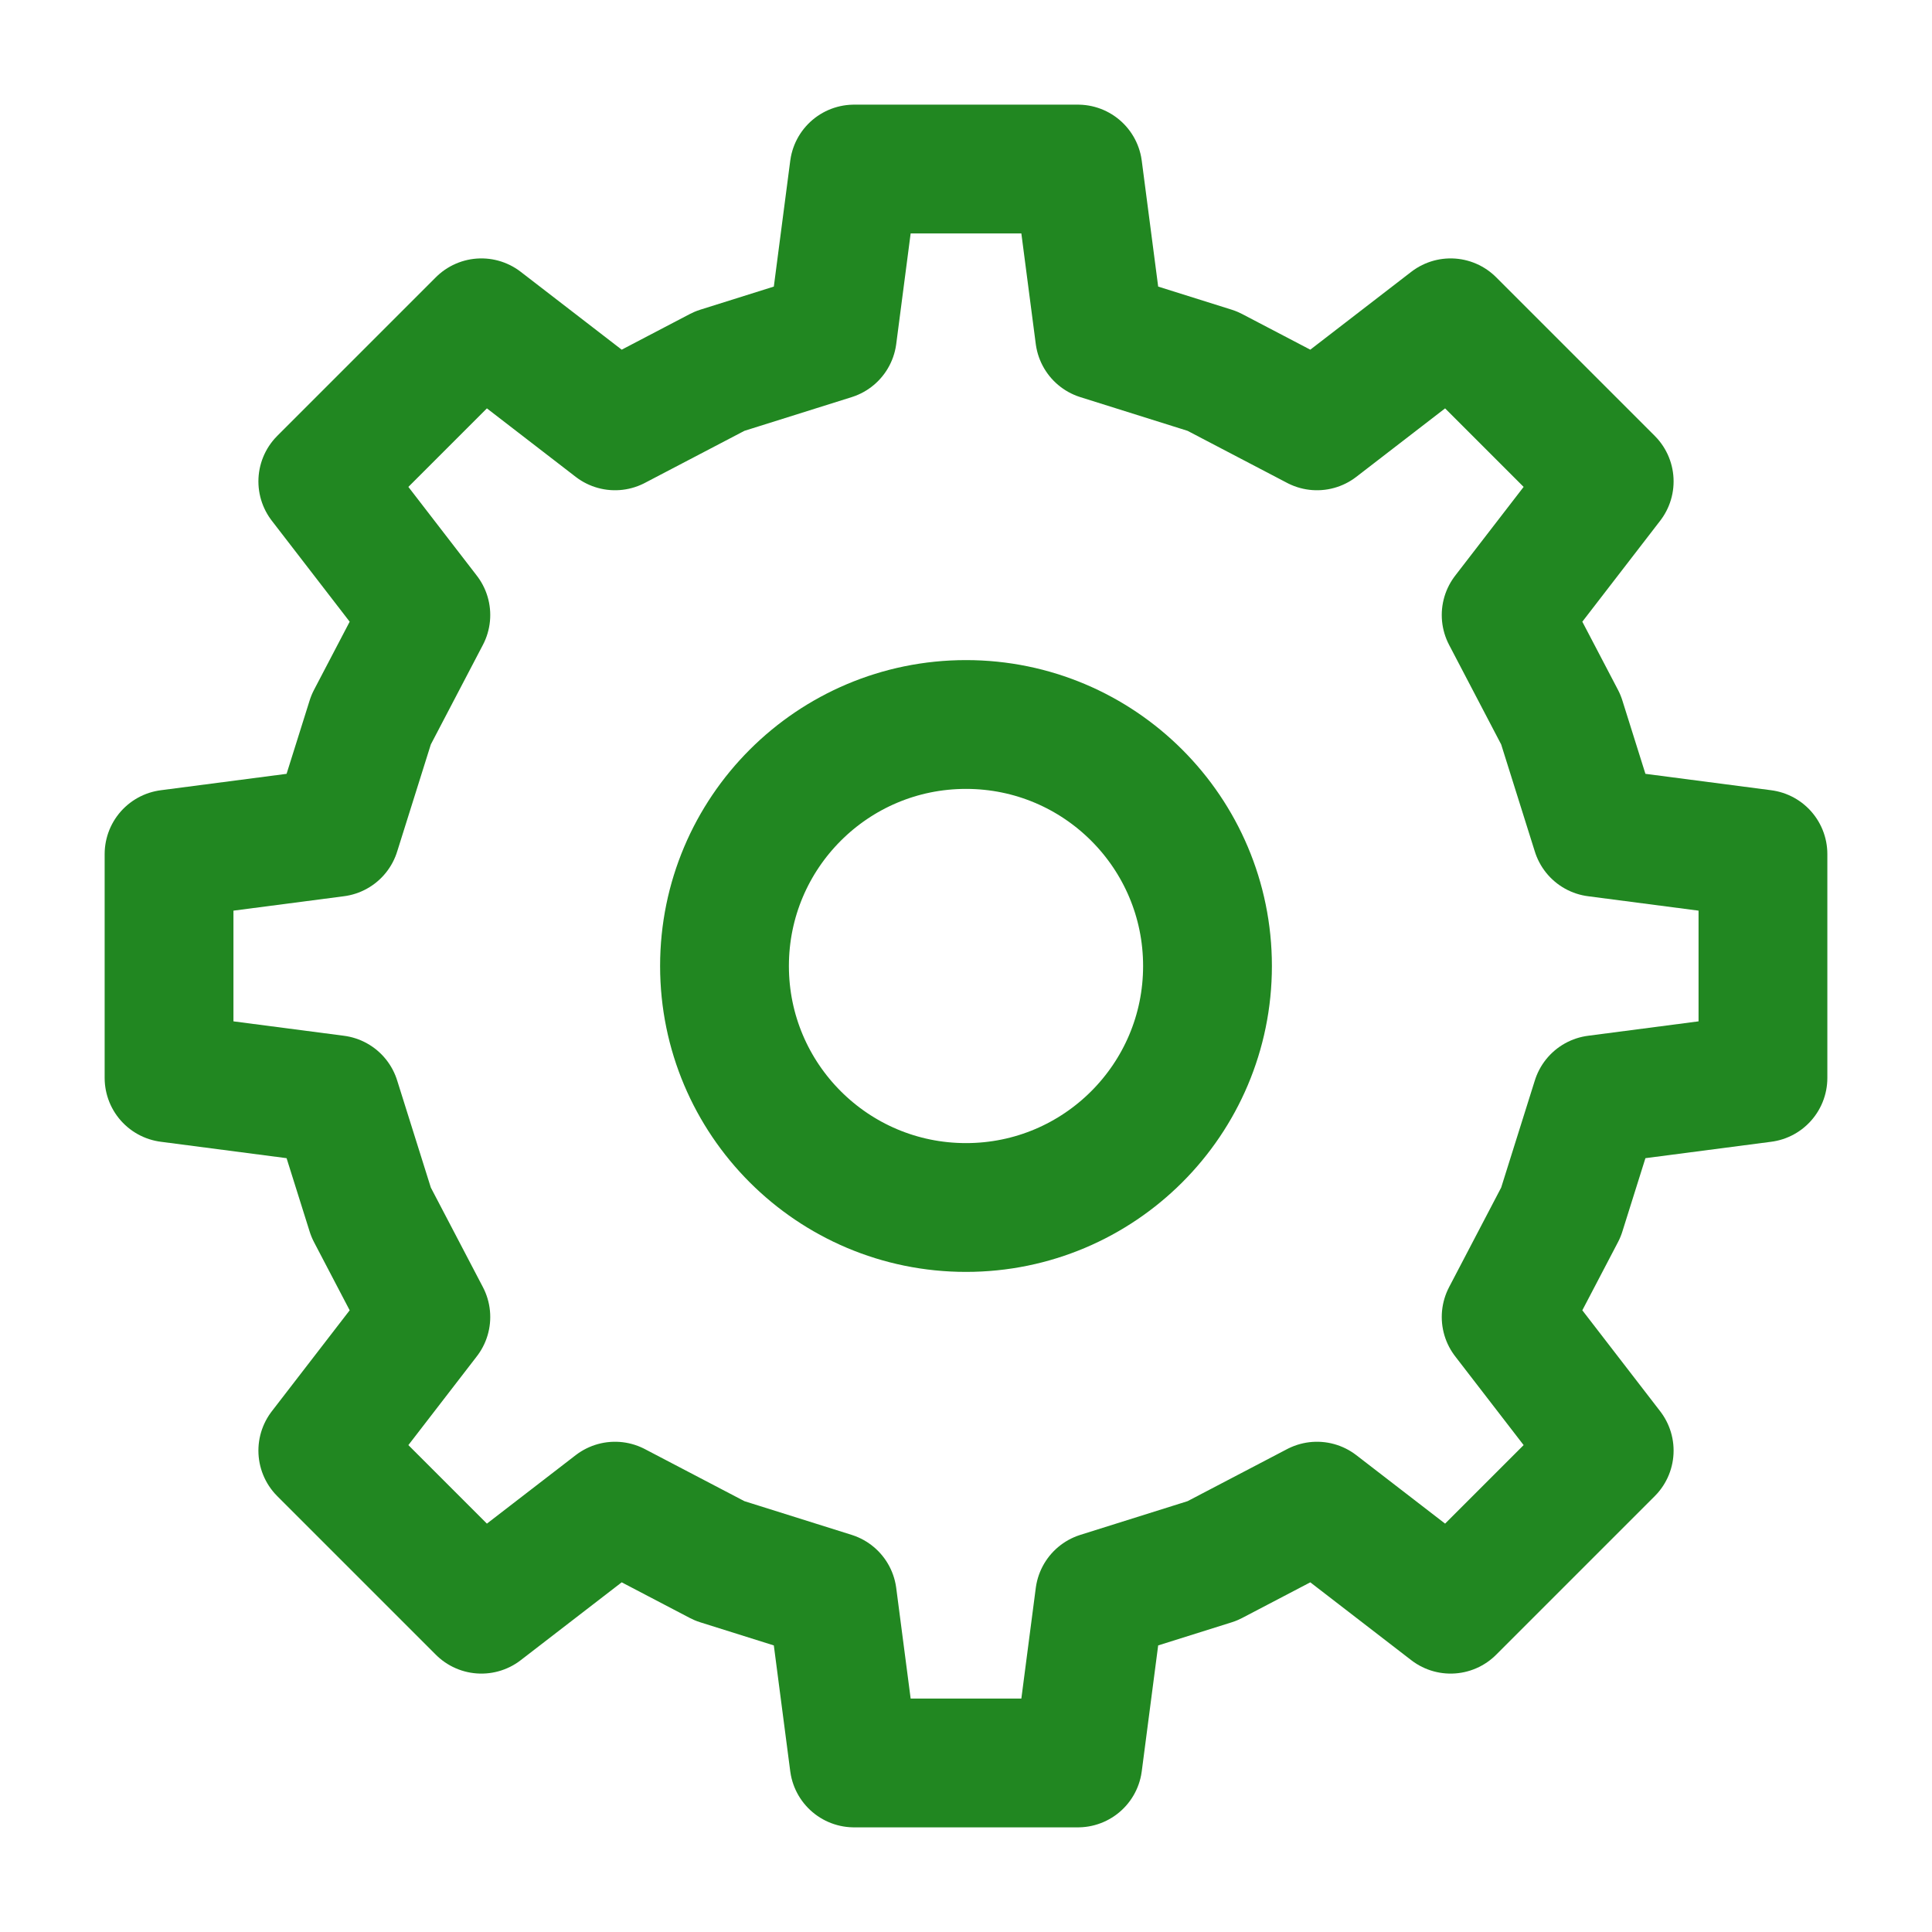
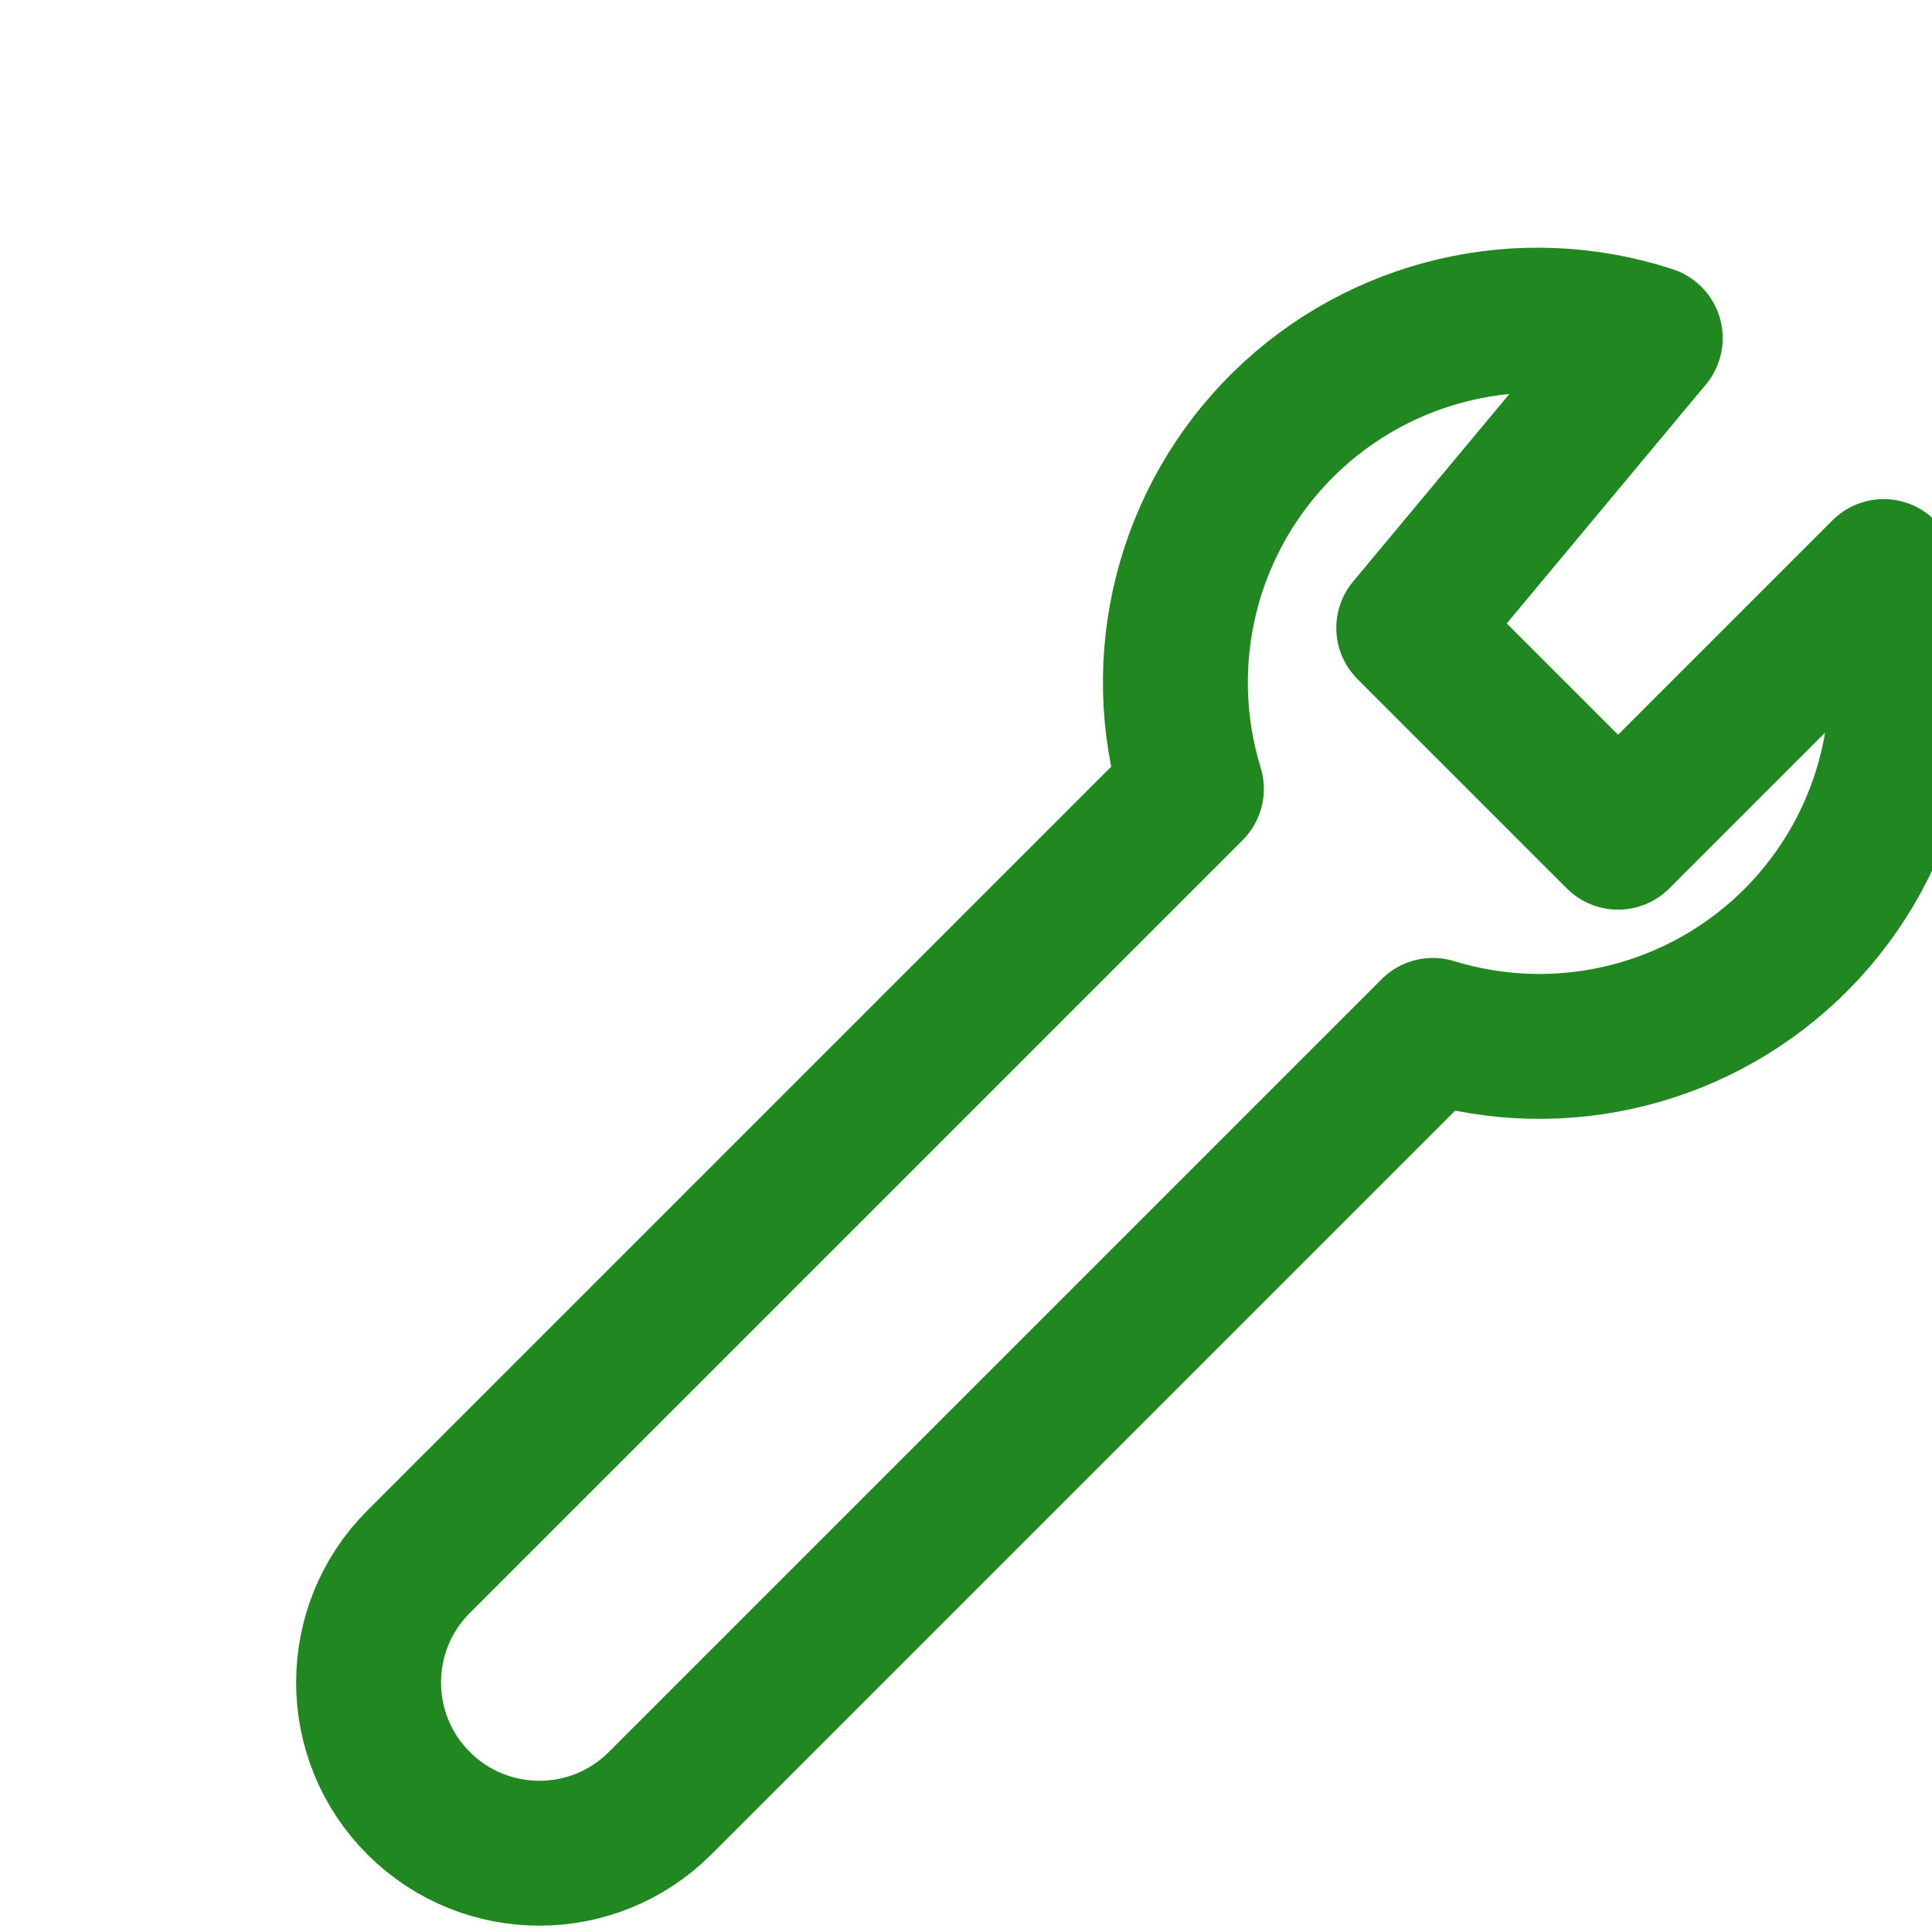
- <svg xmlns="http://www.w3.org/2000/svg" viewBox="0 0 24 24" fill="none" stroke="#218721" color="#218721" stroke-width="1.6" stroke-linecap="round" stroke-linejoin="round">
-   <path d="M19.39 8.94L19.83 10.34L21.90 10.61L21.90 13.39L19.83 13.66L19.39 15.06L18.71 16.36L19.99 18.02L18.02 19.99L16.36 18.71L15.06 19.39L13.66 19.83L13.39 21.90L10.61 21.90L10.34 19.83L8.94 19.39L7.64 18.71L5.98 19.99L4.01 18.02L5.29 16.36L4.61 15.06L4.17 13.66L2.10 13.39L2.10 10.61L4.17 10.34L4.61 8.94L5.29 7.64L4.01 5.98L5.98 4.01L7.64 5.29L8.94 4.61L10.34 4.17L10.61 2.10L13.39 2.10L13.66 4.17L15.06 4.61L16.36 5.29L18.02 4.01L19.99 5.98L18.71 7.64Z" />
-   <circle cx="12" cy="12" r="3" />
+ <svg xmlns="http://www.w3.org/2000/svg" viewBox="0 0 24 24" fill="none" stroke="#218721" stroke-linecap="round" stroke-linejoin="round" stroke-width="1.8">
+   <path d="M20.5 4.2a4.5 4.5 0 0 0-5.7 5.6l-9.6 9.6a2.1 2.1 0 0 0 3 3l9.6-9.6a4.5 4.5 0 0 0 5.6-5.7l-3.3 3.3-2.6-2.6Z" />
</svg>
